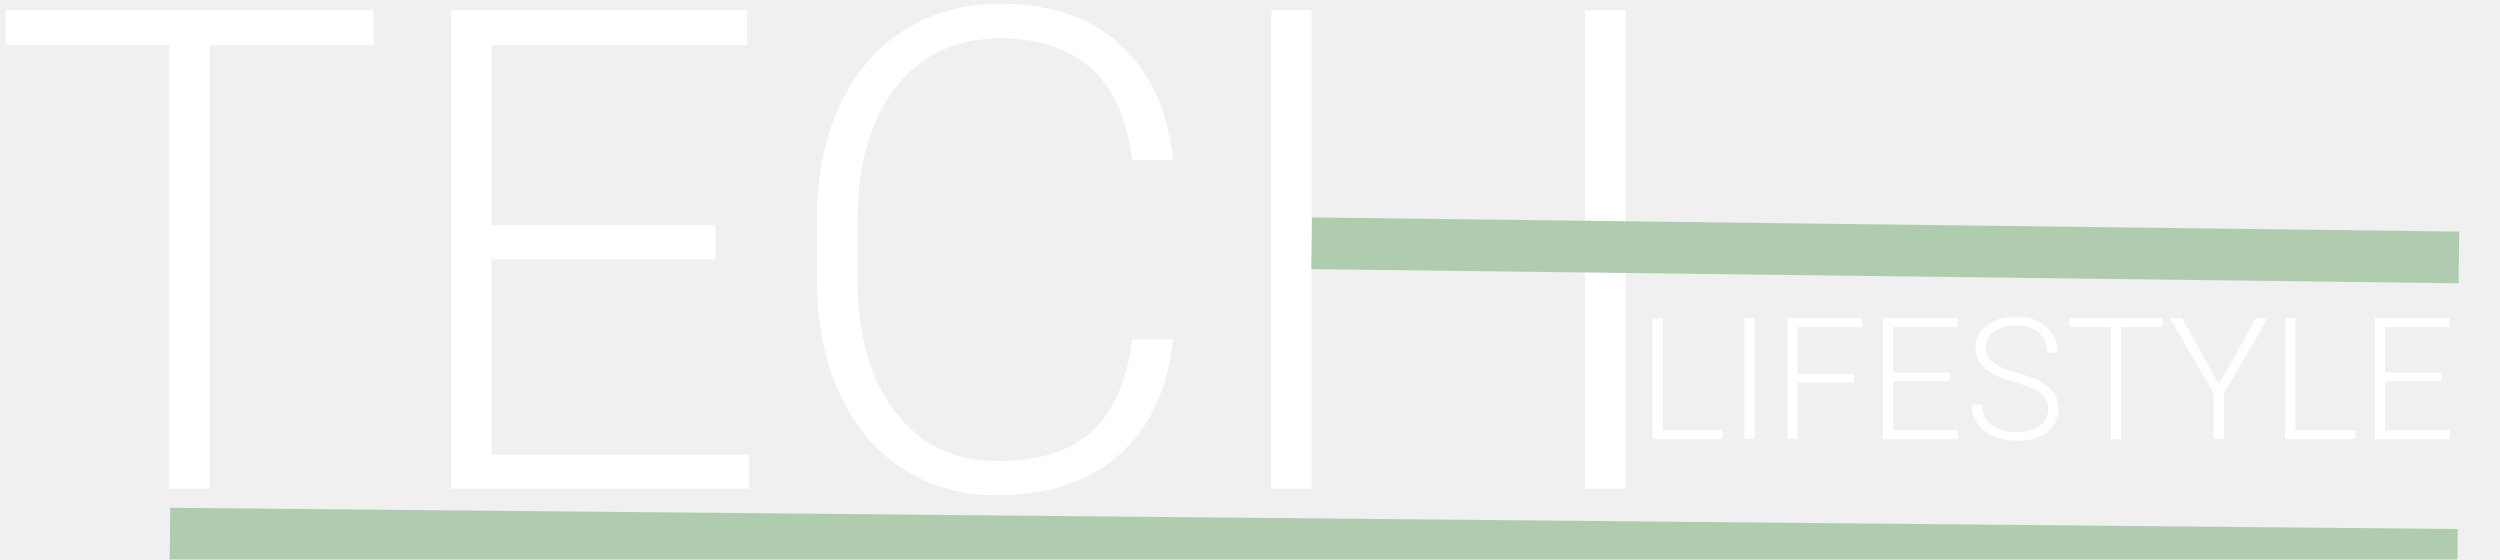
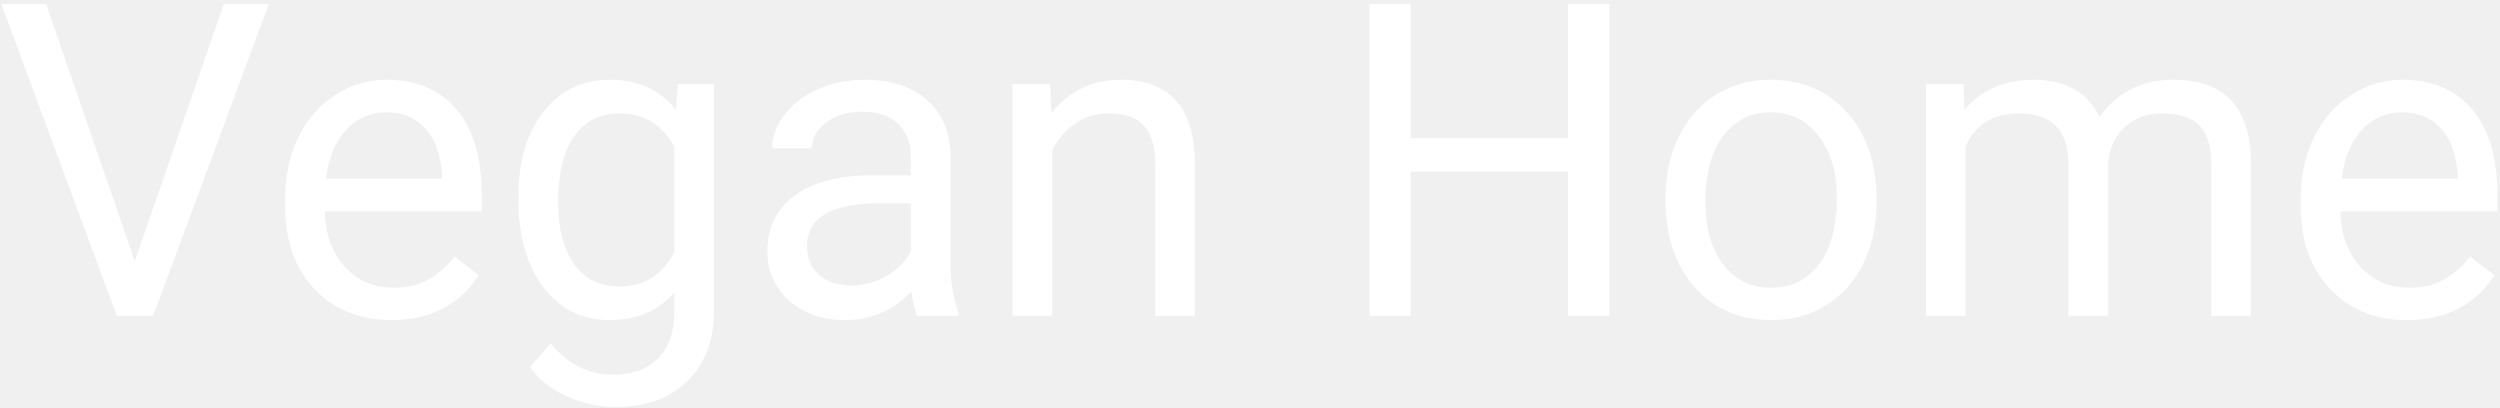
- <svg xmlns="http://www.w3.org/2000/svg" width="353" height="79" viewBox="0 0 353 79" fill="none">
-   <g clip-path="url(#clip0)">
-     <path d="M52.765 6.332H29.618V69H23.913V6.332H0.812V1.461H52.765V6.332ZM101.007 36.622H69.418V64.176H105.739V69H63.712V1.461H105.507V6.332H69.418V31.798H101.007V36.622ZM165.624 47.94C164.851 55.053 162.3 60.496 157.97 64.269C153.672 68.041 147.935 69.928 140.761 69.928C135.751 69.928 131.313 68.675 127.448 66.17C123.613 63.666 120.644 60.125 118.542 55.548C116.439 50.94 115.372 45.683 115.341 39.776V31.009C115.341 25.01 116.392 19.691 118.495 15.052C120.598 10.414 123.613 6.842 127.541 4.337C131.499 1.801 136.045 0.533 141.178 0.533C148.415 0.533 154.12 2.497 158.295 6.424C162.501 10.321 164.944 15.717 165.624 22.613H159.872C158.45 11.14 152.218 5.404 141.178 5.404C135.055 5.404 130.169 7.692 126.52 12.269C122.902 16.846 121.093 23.17 121.093 31.241V39.498C121.093 47.291 122.856 53.507 126.381 58.145C129.937 62.784 134.731 65.103 140.761 65.103C146.729 65.103 151.229 63.681 154.259 60.836C157.29 57.96 159.161 53.661 159.872 47.94H165.624ZM229.545 69H223.793V36.622H185.199V69H179.494V1.461H185.199V31.798H223.793V1.461H229.545V69Z" fill="white" />
-     <line x1="185.2" y1="34.35" x2="347.2" y2="36.35" stroke="#AFCCAE" stroke-width="7.3" />
-     <line x1="24" y1="75.35" x2="347" y2="78.35" stroke="#AFCCAE" stroke-width="7.3" />
-     <path d="M234.777 60.781H243.203V62H233.324V44.938H234.777V60.781ZM247.738 62H246.297V44.938H247.738V62ZM261.777 54.031H253.82V62H252.379V44.938H262.949V46.168H253.82V52.801H261.777V54.031ZM275.301 53.82H267.32V60.781H276.496V62H265.879V44.938H276.438V46.168H267.32V52.602H275.301V53.82ZM289.199 57.805C289.199 56.859 288.867 56.113 288.203 55.566C287.539 55.012 286.324 54.488 284.559 53.996C282.793 53.496 281.504 52.953 280.691 52.367C279.535 51.539 278.957 50.453 278.957 49.109C278.957 47.805 279.492 46.746 280.562 45.934C281.641 45.113 283.016 44.703 284.688 44.703C285.82 44.703 286.832 44.922 287.723 45.359C288.621 45.797 289.316 46.406 289.809 47.188C290.301 47.969 290.547 48.84 290.547 49.801H289.094C289.094 48.637 288.695 47.703 287.898 47C287.102 46.289 286.031 45.934 284.688 45.934C283.383 45.934 282.344 46.227 281.57 46.812C280.797 47.391 280.41 48.148 280.41 49.086C280.41 49.953 280.758 50.66 281.453 51.207C282.148 51.754 283.262 52.238 284.793 52.66C286.324 53.074 287.484 53.508 288.273 53.961C289.062 54.406 289.656 54.941 290.055 55.566C290.453 56.191 290.652 56.93 290.652 57.781C290.652 59.125 290.113 60.203 289.035 61.016C287.965 61.828 286.551 62.234 284.793 62.234C283.59 62.234 282.484 62.02 281.477 61.59C280.477 61.16 279.715 60.559 279.191 59.785C278.676 59.012 278.418 58.125 278.418 57.125H279.859C279.859 58.328 280.309 59.277 281.207 59.973C282.105 60.668 283.301 61.016 284.793 61.016C286.121 61.016 287.188 60.723 287.992 60.137C288.797 59.551 289.199 58.773 289.199 57.805ZM305.348 46.168H299.5V62H298.059V46.168H292.223V44.938H305.348V46.168ZM313.305 54.242L318.52 44.938H320.184L314.02 55.578V62H312.578V55.578L306.426 44.938H308.137L313.305 54.242ZM324.121 60.781H332.547V62H322.668V44.938H324.121V60.781ZM344.746 53.82H336.766V60.781H345.941V62H335.324V44.938H345.883V46.168H336.766V52.602H344.746V53.82Z" fill="white" />
-   </g>
-   <defs>
-     <clipPath id="clip0">
-       <rect width="353" height="79" fill="white" />
-     </clipPath>
-   </defs>
+ <svg xmlns="http://www.w3.org/2000/svg" width="570" height="93" viewBox="0 0 570 93" fill="none">
+   <path d="M30.727 59.549L51.039 0.906H61.293L34.926 72H26.625L0.307 0.906H10.512L30.727 59.549ZM89.223 72.977C82.061 72.977 76.234 70.633 71.742 65.945C67.25 61.225 65.004 54.926 65.004 47.049V45.389C65.004 40.148 65.997 35.477 67.982 31.375C70.001 27.241 72.8 24.018 76.381 21.707C79.994 19.363 83.9 18.191 88.1 18.191C94.968 18.191 100.307 20.454 104.115 24.979C107.924 29.503 109.828 35.981 109.828 44.412V48.172H74.037C74.167 53.38 75.681 57.596 78.578 60.818C81.508 64.008 85.219 65.603 89.711 65.603C92.901 65.603 95.603 64.953 97.816 63.65C100.03 62.348 101.967 60.623 103.627 58.475L109.145 62.772C104.717 69.575 98.077 72.977 89.223 72.977ZM88.1 25.613C84.454 25.613 81.394 26.948 78.92 29.617C76.446 32.254 74.916 35.965 74.33 40.75H100.795V40.066C100.535 35.477 99.297 31.928 97.084 29.422C94.87 26.883 91.876 25.613 88.1 25.613ZM118.178 45.145C118.178 36.909 120.082 30.366 123.891 25.516C127.699 20.633 132.745 18.191 139.027 18.191C145.473 18.191 150.502 20.47 154.115 25.027L154.555 19.168H162.807V70.731C162.807 77.566 160.772 82.954 156.703 86.893C152.667 90.831 147.23 92.801 140.395 92.801C136.586 92.801 132.859 91.987 129.213 90.359C125.567 88.732 122.784 86.502 120.863 83.67L125.551 78.25C129.424 83.035 134.161 85.428 139.76 85.428C144.154 85.428 147.572 84.191 150.014 81.717C152.488 79.243 153.725 75.76 153.725 71.268V66.727C150.111 70.893 145.18 72.977 138.93 72.977C132.745 72.977 127.732 70.486 123.891 65.506C120.082 60.525 118.178 53.738 118.178 45.145ZM127.26 46.17C127.26 52.127 128.48 56.815 130.922 60.232C133.363 63.618 136.781 65.311 141.176 65.311C146.872 65.311 151.055 62.723 153.725 57.547V33.426C150.958 28.38 146.807 25.857 141.273 25.857C136.879 25.857 133.445 27.566 130.971 30.984C128.497 34.402 127.26 39.464 127.26 46.17ZM209.096 72C208.575 70.958 208.152 69.103 207.826 66.434C203.627 70.796 198.614 72.977 192.787 72.977C187.579 72.977 183.298 71.512 179.945 68.582C176.625 65.62 174.965 61.876 174.965 57.352C174.965 51.85 177.048 47.586 181.215 44.559C185.414 41.499 191.306 39.969 198.891 39.969H207.68V35.818C207.68 32.661 206.736 30.154 204.848 28.299C202.96 26.411 200.176 25.467 196.498 25.467C193.275 25.467 190.574 26.281 188.393 27.908C186.212 29.536 185.121 31.505 185.121 33.816H176.039C176.039 31.18 176.967 28.641 178.822 26.199C180.71 23.725 183.249 21.772 186.439 20.34C189.662 18.908 193.194 18.191 197.035 18.191C203.122 18.191 207.891 19.721 211.342 22.781C214.792 25.809 216.583 29.991 216.713 35.33V59.647C216.713 64.497 217.331 68.354 218.568 71.219V72H209.096ZM194.105 65.115C196.938 65.115 199.623 64.383 202.162 62.918C204.701 61.453 206.54 59.549 207.68 57.205V46.365H200.6C189.532 46.365 183.998 49.604 183.998 56.082C183.998 58.914 184.942 61.128 186.83 62.723C188.718 64.318 191.143 65.115 194.105 65.115ZM239.418 19.168L239.711 25.809C243.747 20.73 249.021 18.191 255.531 18.191C266.697 18.191 272.328 24.49 272.426 37.088V72H263.393V37.039C263.36 33.23 262.481 30.415 260.756 28.592C259.063 26.769 256.41 25.857 252.797 25.857C249.867 25.857 247.296 26.639 245.082 28.201C242.868 29.764 241.143 31.814 239.906 34.353V72H230.873V19.168H239.418ZM366.908 72H357.484V39.139H321.645V72H312.27V0.906H321.645V31.473H357.484V0.906H366.908V72ZM379.75 45.096C379.75 39.92 380.759 35.265 382.777 31.131C384.828 26.997 387.66 23.807 391.273 21.561C394.919 19.314 399.07 18.191 403.725 18.191C410.919 18.191 416.729 20.682 421.156 25.662C425.616 30.643 427.846 37.267 427.846 45.535V46.17C427.846 51.313 426.853 55.935 424.867 60.037C422.914 64.106 420.098 67.28 416.42 69.559C412.774 71.837 408.575 72.977 403.822 72.977C396.661 72.977 390.85 70.486 386.391 65.506C381.964 60.525 379.75 53.934 379.75 45.73V45.096ZM388.832 46.17C388.832 52.029 390.183 56.733 392.885 60.281C395.619 63.829 399.265 65.603 403.822 65.603C408.412 65.603 412.058 63.813 414.76 60.232C417.462 56.619 418.812 51.574 418.812 45.096C418.812 39.301 417.429 34.614 414.662 31.033C411.928 27.42 408.282 25.613 403.725 25.613C399.265 25.613 395.668 27.387 392.934 30.936C390.199 34.484 388.832 39.562 388.832 46.17ZM447.67 19.168L447.914 25.027C451.788 20.47 457.012 18.191 463.588 18.191C470.977 18.191 476.007 21.023 478.676 26.688C480.434 24.148 482.712 22.098 485.512 20.535C488.344 18.973 491.68 18.191 495.521 18.191C507.11 18.191 513.002 24.328 513.197 36.6V72H504.164V37.137C504.164 33.361 503.301 30.545 501.576 28.689C499.851 26.801 496.954 25.857 492.885 25.857C489.532 25.857 486.749 26.866 484.535 28.885C482.322 30.87 481.036 33.556 480.678 36.941V72H471.596V37.381C471.596 29.699 467.836 25.857 460.316 25.857C454.392 25.857 450.339 28.38 448.158 33.426V72H439.125V19.168H447.67ZM548.793 72.977C541.632 72.977 535.805 70.633 531.312 65.945C526.82 61.225 524.574 54.926 524.574 47.049V45.389C524.574 40.148 525.567 35.477 527.553 31.375C529.571 27.241 532.37 24.018 535.951 21.707C539.564 19.363 543.471 18.191 547.67 18.191C554.538 18.191 559.877 20.454 563.686 24.979C567.494 29.503 569.398 35.981 569.398 44.412V48.172H533.607C533.738 53.38 535.251 57.596 538.148 60.818C541.078 64.008 544.789 65.603 549.281 65.603C552.471 65.603 555.173 64.953 557.387 63.65C559.6 62.348 561.537 60.623 563.197 58.475L568.715 62.772C564.288 69.575 557.647 72.977 548.793 72.977ZM547.67 25.613C544.024 25.613 540.964 26.948 538.49 29.617C536.016 32.254 534.486 35.965 533.9 40.75H560.365V40.066C560.105 35.477 558.868 31.928 556.654 29.422C554.441 26.883 551.446 25.613 547.67 25.613Z" fill="white" />
</svg>
